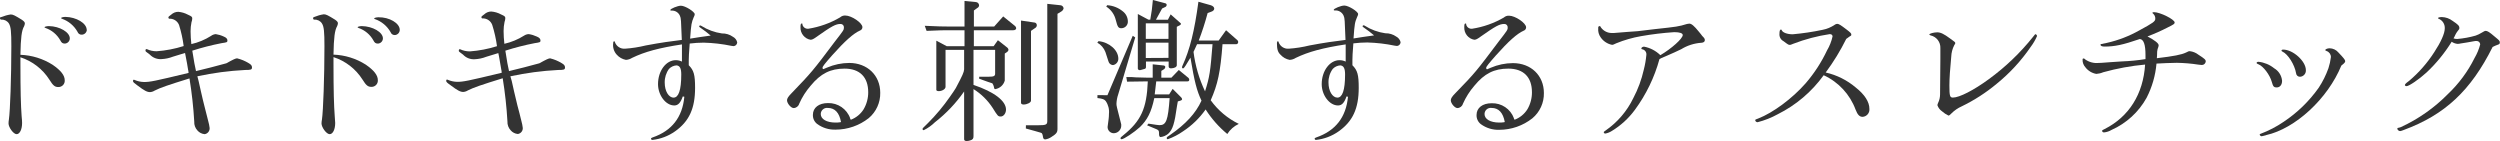
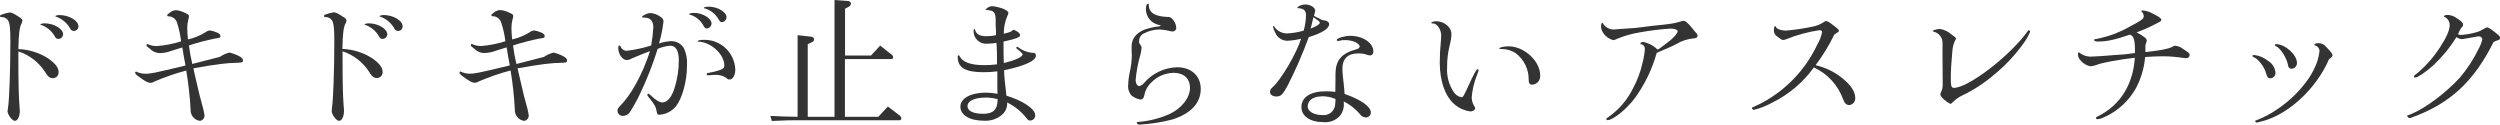
- <svg xmlns="http://www.w3.org/2000/svg" viewBox="0 0 586.23 33.04">
+ <svg xmlns="http://www.w3.org/2000/svg" viewBox="0 0 621.86 30.99">
  <defs>
    <style>.cls-1{isolation:isolate;}.cls-2{fill:#333;}</style>
  </defs>
  <g id="Layer_2" data-name="Layer 2">
    <g id="Layer_1-2" data-name="Layer 1">
      <g class="cls-1">
-         <path class="cls-2" d="M4.79,14.94c0,6.44.1,9.86.28,12.27.08.76.11,1.3.11,1.62,0,1.51-.54,2.63-1.29,2.63S2,29.84,2,28.94A5.54,5.54,0,0,1,2.09,28c.29-2,.57-10,.57-17.17,0-3.38-.11-4.57-.57-5.32a1.92,1.92,0,0,0-1.73-.9C.11,4.57,0,4.5,0,4.28S.11,4,.32,4a9.32,9.32,0,0,1,2.2-.61c.54,0,1,.25,2.63,1.26.46.32.68.57.68.83a1.86,1.86,0,0,1-.18.68c-.58,1-.79,2.66-.86,6.69a15.13,15.13,0,0,1,7.55,2.34c1.95,1.34,2.84,2.49,2.84,3.64a1.47,1.47,0,0,1-1.51,1.58c-.79,0-1.22-.32-2.08-1.72a12.7,12.7,0,0,0-6.8-5.26ZM16.37,9a1.23,1.23,0,0,1-1.15,1.22c-.54,0-.79-.18-1.08-.76a6.39,6.39,0,0,0-3.49-2.91c-.14-.07-.22-.11-.22-.18s.44-.25,1.05-.25C14,6.16,16.37,7.56,16.37,9Zm4-2.09a1.22,1.22,0,0,1-1.15,1.22,1,1,0,0,1-1.05-.68,6.71,6.71,0,0,0-3.67-3.06c-.1,0-.17-.11-.17-.18s.43-.25,1-.25C17.88,4,20.33,5.44,20.33,7Z" />
-         <path class="cls-2" d="M46.57,19c.18.79.36,1.59.54,2.41.32,1.37.57,2.52.79,3.32.32,1.22.64,2.44.93,3.67a10.27,10.27,0,0,1,.33,1.62A1.38,1.38,0,0,1,48,31.46a2.52,2.52,0,0,1-1.7-.86,2.82,2.82,0,0,1-.75-2.09,98.38,98.38,0,0,0-1.12-10.12c-5,1.55-6.8,2.16-8.16,2.85a2.29,2.29,0,0,1-1.08.36c-.69,0-1.33-.33-3-1.59-.75-.54-1-.75-1-1s.11-.32.22-.32a.46.46,0,0,1,.18.07,5.94,5.94,0,0,0,2.16.47c1.44,0,2.37-.18,10.47-2.13,0-.39-.11-.64-.11-.72l-.25-1.51-.33-1.73c0-.1-.07-.36-.14-.72l-2.84.87a8.37,8.37,0,0,1-2.7.57,3.44,3.44,0,0,1-2.74-1.08c-.93-.68-1-.72-1-.93s.08-.33.18-.33a.26.26,0,0,1,.15,0,5.29,5.29,0,0,0,2.3.5,27.84,27.84,0,0,0,6.33-1.22A28.54,28.54,0,0,0,42,5.9a2.34,2.34,0,0,0-2-1.51H39.8a.25.25,0,0,1-.11,0c-.1,0-.21-.15-.21-.29s.11-.29.68-.68a2.42,2.42,0,0,1,1.62-.65,5.75,5.75,0,0,1,2.3.68c.9.4,1,.51,1,.9a2.89,2.89,0,0,1-.18.87,10.55,10.55,0,0,0-.21,2.12,27.41,27.41,0,0,0,.18,3,14.68,14.68,0,0,0,4.6-1.91A2.11,2.11,0,0,1,50.6,8a6.92,6.92,0,0,1,1.87.57c.61.25.86.54.86.94s-.14.43-1.37.61a61,61,0,0,0-6.87,1.76c.33,2.2.69,4.07.87,4.79,2.41-.57,4.64-1.15,7.12-1.83,1.69-.94,2.19-1.16,2.52-1.16a9.51,9.51,0,0,1,2.7,1.12c.57.32.79.61.79,1,0,.54-.25.61-1.62.61a70.37,70.37,0,0,0-11.19,1.48Z" />
-         <path class="cls-2" d="M78.2,14.94c0,6.44.11,9.86.29,12.27.07.76.11,1.3.11,1.62,0,1.51-.54,2.63-1.3,2.63s-1.91-1.62-1.91-2.52A5.54,5.54,0,0,1,75.5,28c.29-2,.58-10,.58-17.17,0-3.38-.11-4.57-.58-5.32a1.92,1.92,0,0,0-1.73-.9c-.25,0-.35-.11-.35-.33s.1-.25.32-.32a9.16,9.16,0,0,1,2.19-.61c.54,0,1,.25,2.63,1.26.47.32.68.57.68.83a1.86,1.86,0,0,1-.18.68c-.57,1-.79,2.66-.86,6.69a15.14,15.14,0,0,1,7.56,2.34c1.94,1.34,2.84,2.49,2.84,3.64a1.47,1.47,0,0,1-1.51,1.58c-.79,0-1.23-.32-2.09-1.72a12.66,12.66,0,0,0-6.8-5.26ZM89.79,9a1.23,1.23,0,0,1-1.16,1.22c-.54,0-.79-.18-1.08-.76a6.36,6.36,0,0,0-3.49-2.91c-.14-.07-.21-.11-.21-.18s.43-.25,1-.25C87.41,6.16,89.79,7.56,89.79,9ZM93.74,7a1.22,1.22,0,0,1-1.15,1.22,1,1,0,0,1-1-.68,6.74,6.74,0,0,0-3.67-3.06c-.11,0-.18-.11-.18-.18s.43-.25,1-.25C91.3,4,93.74,5.44,93.74,7Z" />
-         <path class="cls-2" d="M120,19c.18.79.36,1.59.54,2.41.32,1.37.58,2.52.79,3.32.33,1.22.65,2.44.94,3.67a9.91,9.91,0,0,1,.32,1.62,1.37,1.37,0,0,1-1.15,1.4,2.48,2.48,0,0,1-1.69-.86,2.86,2.86,0,0,1-.76-2.09,98.51,98.51,0,0,0-1.11-10.12c-5,1.55-6.8,2.16-8.17,2.85a2.23,2.23,0,0,1-1.08.36c-.68,0-1.33-.33-3-1.59-.76-.54-1-.75-1-1s.11-.32.21-.32a.46.46,0,0,1,.18.07,6,6,0,0,0,2.16.47c1.44,0,2.38-.18,10.47-2.13,0-.39-.1-.64-.1-.72l-.26-1.51L117,13.17a6.59,6.59,0,0,0-.15-.72l-2.84.87a8.37,8.37,0,0,1-2.7.57,3.42,3.42,0,0,1-2.73-1.08c-.94-.68-1-.72-1-.93s.07-.33.18-.33a.25.25,0,0,1,.14,0,5.29,5.29,0,0,0,2.3.5,27.89,27.89,0,0,0,6.34-1.22,29.22,29.22,0,0,0-1.12-5,2.33,2.33,0,0,0-2-1.51h-.21a.3.3,0,0,1-.11,0c-.11,0-.22-.15-.22-.29s.11-.29.69-.68a2.38,2.38,0,0,1,1.62-.65,5.75,5.75,0,0,1,2.3.68c.9.4,1,.51,1,.9a2.89,2.89,0,0,1-.18.87,10.45,10.45,0,0,0-.22,2.12,27.41,27.41,0,0,0,.18,3,14.75,14.75,0,0,0,4.61-1.91A2.09,2.09,0,0,1,124,8a6.82,6.82,0,0,1,1.87.57c.61.25.87.54.87.94s-.15.43-1.37.61a60.47,60.47,0,0,0-6.87,1.76c.32,2.2.68,4.07.86,4.79,2.41-.57,4.64-1.15,7.12-1.83,1.69-.94,2.2-1.16,2.52-1.16a9.51,9.51,0,0,1,2.7,1.12c.58.32.79.61.79,1,0,.54-.25.61-1.62.61a70.5,70.5,0,0,0-11.19,1.48Z" />
-         <path class="cls-2" d="M160.11,22.61c-.54,1.54-1.12,2.12-2,2.12-2,0-3.81-2.41-3.81-5,0-3.1,1.87-5.62,4.17-5.62a3.31,3.31,0,0,1,1.44.33c0-1,0-1.55,0-2.2,0-.82,0-1,0-1.83-5.36.82-8.71,1.72-11.69,3.16a3,3,0,0,1-1.44.47,3.82,3.82,0,0,1-2.16-1.22,3.31,3.31,0,0,1-.83-2.7c0-.29.07-.43.22-.43s.14,0,.18.18a2.31,2.31,0,0,0,2.37,1.55,28.47,28.47,0,0,0,4.86-.76c3.6-.68,6-1,8.46-1.3-.18-4.71-.18-5.07-.44-5.65a2,2,0,0,0-2-1.22c-.14,0-.25,0-.25-.15,0-.28,1.69-1,2.48-1,1,0,3.24,1.41,3.24,2a1.46,1.46,0,0,1-.22.65c-.53,1.29-.61,1.54-.86,5.07,1.87-.32,2.3-.36,4.82-.72a25.54,25.54,0,0,0-2.3-1.76c-.32-.22-.4-.29-.4-.4a.24.24,0,0,1,.26-.21.48.48,0,0,1,.25.1,12.35,12.35,0,0,0,4.82,1.77,4.26,4.26,0,0,1,2.59.79,1.93,1.93,0,0,1,1,1.3.92.92,0,0,1-.83.89,4,4,0,0,1-.54-.07A36.53,36.53,0,0,0,165,10a27.29,27.29,0,0,0-3.27.21c-.18,2.38-.22,3.13-.22,3.89V15.3c1.19,1.19,1.48,2.23,1.48,5.29,0,4.86-1.4,7.88-4.71,10.22a11.31,11.31,0,0,1-5.29,2,.3.3,0,0,1-.33-.29c0-.14.08-.18.36-.29,4.5-1.55,7-4.71,7.45-9.54Zm-3.24-6.45a5.26,5.26,0,0,0-1,3.21c0,2,.93,3.52,2.08,3.52s1.8-1.69,1.8-5.43c0-1.41-.32-2.05-1.11-2.13A2.7,2.7,0,0,0,156.87,16.16Z" />
-         <path class="cls-2" d="M199.51,28.08a6.06,6.06,0,0,0,3-2.45,7.8,7.8,0,0,0,1.08-4c0-3.56-2-5.54-5.54-5.54-3.31,0-5.61,1.15-7.95,4a16.69,16.69,0,0,0-2.7,4.25,1.39,1.39,0,0,1-1.3,1c-.61,0-1.55-1.08-1.55-1.83,0-.4.29-.87,1-1.59,4.75-4.93,5.08-5.33,10.22-12.17,2.09-2.69,2.12-2.73,2.12-3.31a.76.76,0,0,0-.79-.82c-1.11,0-2,.46-5.68,3.06-.69.5-1,.64-1.37.64a2.76,2.76,0,0,1-1.69-1,2.82,2.82,0,0,1-.65-1.94c0-.65.07-.87.29-.87s.11,0,.18.33a1.29,1.29,0,0,0,1.37.9A21.29,21.29,0,0,0,197,4.07a1.67,1.67,0,0,1,1.23-.43c1.44,0,4,1.72,4,2.73a.83.83,0,0,1-.57.79c-1.55.69-3.57,2.49-6.52,5.8-1.76,2-2.26,2.63-2.26,2.91s.1.33.21.33a.71.71,0,0,0,.18-.07.52.52,0,0,0,.18-.08l.51-.21a13.33,13.33,0,0,1,5.18-1.08c4.24,0,7.27,2.91,7.27,7a7.57,7.57,0,0,1-2.7,5.94,12.58,12.58,0,0,1-7.77,2.7,6.91,6.91,0,0,1-4.32-1.33,2.56,2.56,0,0,1-1-2.16c0-1.66,1.4-2.74,3.52-2.74a5.38,5.38,0,0,1,5.22,3.57l0,.1Zm-2.3.54c-.4-2.2-1.44-3.31-3.09-3.31a1.46,1.46,0,0,0-1.66,1.43c0,1.19,1.37,2,3.46,2a6.26,6.26,0,0,0,1.07-.07Z" />
-         <path class="cls-2" d="M221.72,11.7v8.67c0,.51-.79,1-1.58,1-.33,0-.58-.11-.58-.29V9.54L222,10.83h4.17V7.09h-3.06c-1.72,0-2.91,0-5.83.15l-.43-1.19c3.1.14,4.25.18,6.26.18h3.06v-6l2.63.25a.8.8,0,0,1,.79.79.75.75,0,0,1-.43.61l-.79.58V6.23h4.75l2.12-2.38L238,6.08a.75.75,0,0,1,.29.51c0,.29-.25.5-.69.5h-9.24v3.74H233L234,9.43l2.15,1.69a.8.8,0,0,1,.33.58.63.63,0,0,1-.25.43l-.62.43V18.9a2.79,2.79,0,0,1-2.23,2c-.18,0-.25-.1-.32-.54a2.29,2.29,0,0,0-.36-.82s-.4-.15-1-.33l-2.09-.75,0-.47h2.23c1.26,0,1.55-.15,1.51-.87V11.7h-5.07v8.21c4.82,1.62,7.62,3.74,7.62,5.79,0,.86-.57,1.62-1.22,1.62s-.72-.11-1.9-2a14.53,14.53,0,0,0-4.5-4.43V31.93c0,.57-.18.83-.79,1a2.48,2.48,0,0,1-.83.14c-.36,0-.58-.14-.58-.43V21.45a33.06,33.06,0,0,1-6.83,7.2,10.09,10.09,0,0,1-2.63,1.87.26.26,0,0,1-.29-.28c0-.15,0-.15,1.3-1.41a44.77,44.77,0,0,0,5.11-6.12c.72-1,1.18-1.72,1.4-2.08,1.62-3.06,1.87-3.64,1.94-4.36V11.7Zm20.69-6.44c.47,0,.72.28.72.68a.79.79,0,0,1-.43.65l-.94.65V23.61c0,.44-.93.9-1.72.9-.37,0-.62-.14-.62-.39V4.82Zm-1.84,24.11,2.74,0,.14,0c1.84,0,2.13-.14,2.13-1V.9l3,.32a.83.83,0,0,1,.83.72,1.14,1.14,0,0,1-.62.8l-.82.5v27c0,.79-.26,1.15-1.41,1.87a3.42,3.42,0,0,1-1.44.58c-.36,0-.5-.18-.57-.69a1.61,1.61,0,0,0-.22-.72c-.07-.1-.25-.18-1.58-.54l-2.2-.61Z" />
-         <path class="cls-2" d="M257.6,9.65c2.52.25,4.64,2.12,4.64,4.1A1.49,1.49,0,0,1,261,15.26a1.14,1.14,0,0,1-.79-.36c-.21-.21-.21-.21-1-2.7A4.27,4.27,0,0,0,257.31,10Zm2.09,12.67,5.93-13.93.58.39-4,13.39a7.51,7.51,0,0,0-.4,2.13c0,.5,0,.5,1.12,4.86a1.72,1.72,0,0,1,0,.43,1.78,1.78,0,0,1-1.83,1.65,1.46,1.46,0,0,1-1.37-1.47c0-.11.11-.83.25-1.91a9.46,9.46,0,0,0,.07-1.15,4.46,4.46,0,0,0-.75-3c-.33-.43-.72-.57-1.95-.72v-.68Zm-.07-21.1a6.4,6.4,0,0,1,3.67,1.44,3,3,0,0,1,1.18,2.27A1.54,1.54,0,0,1,263,6.62c-.75,0-.93-.25-1.36-1.94a5.12,5.12,0,0,0-2.23-3.13Zm4.67,17.93-.18-1.08c1,0,1.87,0,2.23.07l2.6.07h1.36V15.08l2.34.25c.4,0,.61.15.61.36a.72.72,0,0,1-.36.58l-.57.36v1.58h2.37l1.73-1.8,2.16,1.77a.67.67,0,0,1,.29.54.36.36,0,0,1-.4.36h-7.34l-.36,3.06h3.38l.83-1.3,2,2a.64.64,0,0,1,.21.43c0,.11-.14.26-.39.33l-.61.18L276,24.84c-.58,4.17-1,5.54-2.09,6.55a3.47,3.47,0,0,1-1.76.75c-.22,0-.33-.21-.36-.57,0-.79-.07-.9-.18-1a1.11,1.11,0,0,0-.47-.29l-2.16-.9.32-.39,1.84.28a6,6,0,0,0,.75.08c1.59,0,2-1.12,2.38-6.34h-3.6c-.68,3.24-1.62,5.11-3.38,6.8C266,31,263.54,32.65,263,32.65a.24.24,0,0,1-.25-.22c0-.18.14-.32.61-.68,4.21-3.39,5.54-6.3,5.79-12.67Zm5-14.54h.44A44.38,44.38,0,0,0,270.34,0l2.88.76a.41.41,0,0,1,.36.39.6.6,0,0,1-.44.54L272.5,2l-1.44,2.63h2.8l.65-1.26,2.16,1.91c.22.18.25.21.25.32s-.07.22-.25.32l-.72.36v9c0,.43-.54.72-1.37.75-.32,0-.54-.18-.54-.43V14.43h-5.32v1.23c0,.36-.07.47-.58.57-.75.22-.75.22-.9.22s-.43-.14-.43-.36V3.28ZM274,9.11V5.47h-5.32V9.11Zm0,4.46V10h-5.32v3.6Zm9.9-12.35c.5.15.83.47.83.8s-.29.61-.76.75l-.79.29A64.23,64.23,0,0,1,281.1,9.5h4.67l1.73-2.41,2.59,2.27a.56.56,0,0,1,.25.47.48.48,0,0,1-.46.54h-3.21c-.5,6.55-1.11,9.39-2.77,13.14a17.56,17.56,0,0,0,6.59,5.54,6.34,6.34,0,0,0-2.7,2.37,24.7,24.7,0,0,1-5.08-5.75,19.64,19.64,0,0,1-5.32,5.14,15,15,0,0,1-3.56,1.84.28.28,0,0,1-.25-.29c0-.18.21-.36.86-.76,3.56-2.48,5.94-5,7.3-8-1.11-2.34-1.65-4.46-2.59-10.08L278,15.41c-.21.36-.47.64-.61.64a.27.27,0,0,1-.22-.25.93.93,0,0,1,.11-.39c1.73-3.78,2.81-8.1,3.74-15Zm-3.2,9.15-.83,1.8a30.54,30.54,0,0,0,2.7,9.25c1.08-3.39,1.26-4.68,1.76-11.05Z" />
-         <path class="cls-2" d="M315.75,22.61c-.54,1.54-1.11,2.12-2,2.12-2,0-3.82-2.41-3.82-5,0-3.1,1.88-5.62,4.18-5.62a3.34,3.34,0,0,1,1.44.33c0-1,0-1.55,0-2.2,0-.82,0-1,0-1.83-5.36.82-8.71,1.72-11.7,3.16a2.91,2.91,0,0,1-1.44.47,3.83,3.83,0,0,1-2.15-1.22c-.62-.58-.83-1.3-.83-2.7,0-.29.07-.43.21-.43s.15,0,.18.18a2.32,2.32,0,0,0,2.38,1.55,28.47,28.47,0,0,0,4.86-.76c3.59-.68,6-1,8.45-1.3-.18-4.71-.18-5.07-.43-5.65A2.06,2.06,0,0,0,313,2.45c-.14,0-.25,0-.25-.15,0-.28,1.69-1,2.48-1,1,0,3.24,1.41,3.24,2a1.62,1.62,0,0,1-.22.65c-.54,1.29-.61,1.54-.86,5.07,1.87-.32,2.3-.36,4.82-.72a25.54,25.54,0,0,0-2.3-1.76c-.33-.22-.4-.29-.4-.4a.24.24,0,0,1,.25-.21.48.48,0,0,1,.26.1,12.3,12.3,0,0,0,4.82,1.77,4.29,4.29,0,0,1,2.59.79,2,2,0,0,1,1,1.3.93.93,0,0,1-.83.89,3.78,3.78,0,0,1-.54-.07,36.75,36.75,0,0,0-6.44-.75,27.29,27.29,0,0,0-3.27.21c-.18,2.38-.22,3.13-.22,3.89V15.3c1.19,1.19,1.48,2.23,1.48,5.29,0,4.86-1.41,7.88-4.72,10.22a11.27,11.27,0,0,1-5.29,2,.29.29,0,0,1-.32-.29c0-.14.07-.18.36-.29,4.5-1.55,7-4.71,7.45-9.54Zm-3.23-6.45a5.2,5.2,0,0,0-1,3.21c0,2,.94,3.52,2.09,3.52s1.8-1.69,1.8-5.43c0-1.41-.33-2.05-1.12-2.13A2.67,2.67,0,0,0,312.52,16.16Z" />
-         <path class="cls-2" d="M355.16,28.08a6.1,6.1,0,0,0,3-2.45,7.8,7.8,0,0,0,1.07-4c0-3.56-2-5.54-5.54-5.54-3.31,0-5.61,1.15-7.95,4a17,17,0,0,0-2.7,4.25,1.38,1.38,0,0,1-1.29,1c-.61,0-1.55-1.08-1.55-1.83,0-.4.29-.87,1-1.59C346,17,346.27,16.59,351.42,9.75c2.08-2.69,2.12-2.73,2.12-3.31a.76.76,0,0,0-.79-.82c-1.12,0-2,.46-5.69,3.06-.68.5-1,.64-1.36.64a2.78,2.78,0,0,1-1.7-1,2.86,2.86,0,0,1-.64-1.94c0-.65.07-.87.29-.87s.1,0,.18.33a1.28,1.28,0,0,0,1.36.9,21.27,21.27,0,0,0,7.45-2.63,1.66,1.66,0,0,1,1.22-.43c1.44,0,4,1.72,4,2.73a.82.82,0,0,1-.58.79c-1.55.69-3.56,2.49-6.51,5.8-1.76,2-2.27,2.63-2.27,2.91s.11.33.22.33a.89.89,0,0,0,.18-.07.62.62,0,0,0,.18-.08l.5-.21a13.37,13.37,0,0,1,5.18-1.08c4.25,0,7.27,2.91,7.27,7a7.53,7.53,0,0,1-2.7,5.94,12.56,12.56,0,0,1-7.77,2.7,6.93,6.93,0,0,1-4.32-1.33,2.59,2.59,0,0,1-1-2.16c0-1.66,1.4-2.74,3.53-2.74A5.37,5.37,0,0,1,355,27.72l0,.1Zm-2.3.54c-.4-2.2-1.44-3.31-3.1-3.31a1.45,1.45,0,0,0-1.65,1.43c0,1.19,1.36,2,3.45,2a6.37,6.37,0,0,0,1.08-.07Z" />
-         <path class="cls-2" d="M389.6,13.61a3,3,0,0,1-.47.25,36.2,36.2,0,0,1-5.75,11.88,18.85,18.85,0,0,1-5.47,5,4.24,4.24,0,0,1-1.48.58.35.35,0,0,1-.36-.29c0-.11,0-.14.43-.43A19.52,19.52,0,0,0,383,23a26.92,26.92,0,0,0,2.45-6.63,21.59,21.59,0,0,0,.61-3.49,1.19,1.19,0,0,0-1-1.33c-.11,0-.18-.11-.18-.18,0-.22.32-.43.64-.43a7.44,7.44,0,0,1,3.82,2c2.62-1.55,5.25-3.89,5.25-4.72,0-.43-.68-.68-2-.68a72.6,72.6,0,0,0-7.78.94A28.27,28.27,0,0,0,379,10.15c-.65.33-.8.36-1,.36a4.2,4.2,0,0,1-2.66-1.76,3.09,3.09,0,0,1-.57-2.09V6.44a.32.32,0,0,1,.32-.32c.14,0,.18,0,.32.32A3.12,3.12,0,0,0,378,7.74c.29,0,.72,0,1.29-.07.33,0,1.08-.11,2.23-.18s2.16-.15,2.52-.18c1.3-.15,2.59-.33,3.92-.47,5.37-.58,5.62-.61,7.63-1.22a2.94,2.94,0,0,1,.54-.08c.51,0,1.15.54,2.23,1.88.4.5.69.82.79,1,.51.5.62.68.62,1s-.26.58-.8.61a10.32,10.32,0,0,0-4.74,1.51c-1.34.65-1.7.8-3.57,1.62Z" />
-         <path class="cls-2" d="M435.16,20.52c2.09,1.65,3.2,3.38,3.2,5a1.72,1.72,0,0,1-1.58,1.88c-.72,0-1.19-.47-1.66-1.69a14.35,14.35,0,0,0-7.48-8.07,29.46,29.46,0,0,1-10.76,9.14,20.07,20.07,0,0,1-4.75,1.88c-.25,0-.54-.22-.54-.44s.11-.21.69-.43c3.45-1.33,8-4.68,11.15-8.28a34.08,34.08,0,0,0,5-7.7,11.15,11.15,0,0,0,1.29-3.27c0-.33-.25-.54-.65-.54a40.54,40.54,0,0,0-8.56,2.26c-.61.26-.65.26-.79.26-.32,0-.36,0-1.51-.87a1.75,1.75,0,0,1-.94-1.73c0-.68.11-1,.36-1a.22.22,0,0,1,.18.18c.22.54,1.3.94,2.56.94A58.82,58.82,0,0,0,427.35,7a7.64,7.64,0,0,0,2.88-1.19,1,1,0,0,1,.58-.22c.36,0,.79.26,2.15,1.3,1,.76,1.16.94,1.16,1.22s-.11.25-.44.47l-.75.54A51.9,51.9,0,0,1,428.11,17,16.59,16.59,0,0,1,435.16,20.52Z" />
-         <path class="cls-2" d="M455,13.79V12.63c0-.68,0-1.15,0-1.33a2.92,2.92,0,0,0-2.3-3c-.18-.07-.29-.14-.29-.21,0-.22,1.08-.51,1.87-.51s1.58.4,2.95,1.41c.36.28.61.46.68.5.44.29.58.43.58.61s0,.11-.22.47a6.45,6.45,0,0,0-.72,2.73c-.28,2.88-.43,5.12-.43,6.74,0,2.48.11,2.84.83,2.84,1.51,0,4.89-1.73,8.42-4.32a53.88,53.88,0,0,0,10.43-10c.33-.47.44-.54.54-.54s.33.25.33.43A12.29,12.29,0,0,1,476.18,11a41,41,0,0,1-8,8.67A40.23,40.23,0,0,1,460,24.94a8,8,0,0,0-2.41,1.66c-.33.36-.54.5-.69.5a6.36,6.36,0,0,1-1.51-1,2.85,2.85,0,0,1-1.08-1.41,1.23,1.23,0,0,1,.15-.54,4.65,4.65,0,0,0,.47-2Z" />
-         <path class="cls-2" d="M497.56,14.4a45.65,45.65,0,0,0,5.54-.54c0-.43,0-.76,0-1,0-2.41-.43-3.64-1.33-3.71-4,1.37-5.9,1.77-8.28,1.77-.57,0-.93-.15-.93-.4s.11-.18.39-.22l.4-.1c.22,0,.47-.11.72-.15a27.92,27.92,0,0,0,7.56-2.91c3.27-1.77,3.77-2.13,3.77-2.74a1.5,1.5,0,0,0-.5-1.19c-.11-.07-.18-.14-.18-.21s.18-.15.36-.15c1.44,0,4.86,1.7,4.86,2.42,0,.32-.15.43-1.66,1.18a44,44,0,0,1-4.71,2.09c1.76.94,2.62,1.62,2.62,2.09a2.32,2.32,0,0,1-.07.36,3.45,3.45,0,0,0-.28,1.08c0,.83-.08,1.58-.08,1.58,4-.47,5.8-.83,6.84-1.33.61-.32.65-.32.9-.32a4,4,0,0,1,2,.82c1.47.94,1.73,1.19,1.73,1.59a.91.91,0,0,1-.9.83,6.54,6.54,0,0,1-.8-.08,36.91,36.91,0,0,0-5.07-.43c-1.11,0-3.63.11-4.78.18a21.6,21.6,0,0,1-2.31,8,17.54,17.54,0,0,1-8.24,7.56,4.14,4.14,0,0,1-1.76.58c-.25,0-.43-.15-.43-.33s0-.21.57-.46c5.72-2.88,9.07-8.21,9.5-15.12a55.73,55.73,0,0,0-9.82,1.8,5,5,0,0,1-1.62.39A4.1,4.1,0,0,1,489,15.77a2.49,2.49,0,0,1-.65-1.84c0-.14.07-.22.18-.22s.25,0,.43.22a4.64,4.64,0,0,0,3.13.83c.4,0,.4,0,2.78-.18Z" />
-         <path class="cls-2" d="M533.26,16a3.8,3.8,0,0,1,1.87,2.95c0,.94-.5,1.55-1.25,1.55s-.87-.29-1.16-1.29c-.46-1.66-2-3.68-3.09-4.11-.4-.18-.47-.21-.47-.36s.18-.25.47-.25A7,7,0,0,1,533.26,16Zm-1.87,15.7a5.46,5.46,0,0,0-.72.18,1.88,1.88,0,0,1-.36.07.5.5,0,0,1-.43-.4c0-.11.07-.14.22-.18a25.66,25.66,0,0,0,5.4-2.81,31.34,31.34,0,0,0,8.23-8A21.55,21.55,0,0,0,546,16a13.49,13.49,0,0,0,.58-2.63,1.49,1.49,0,0,0-1-1.4c-.25-.08-.32-.15-.32-.26s.43-.39,1-.39a2.76,2.76,0,0,1,2.09,1c1.18,1.23,1.58,1.73,1.58,2s-.14.47-.9,1.05C545.82,23.18,538.23,30.16,531.39,31.68Zm9.32-15.23A1.45,1.45,0,0,1,539.34,18a.9.9,0,0,1-.93-.83c-.33-2-1.91-4.5-3.2-5.07-.15-.07-.22-.15-.22-.25s.14-.22.36-.22C537.65,11.59,540.71,14.33,540.71,16.45Z" />
-         <path class="cls-2" d="M563,29.8a37.58,37.58,0,0,0,11-7.73,30,30,0,0,0,6.26-8.46,12.58,12.58,0,0,0,1.33-3.21.83.83,0,0,0-.86-.79c-.14,0-.4,0-.68.07-.11,0-.87.18-1.62.29s-1.12.18-1.41.22a3.14,3.14,0,0,1-.72.1,2.81,2.81,0,0,1-1.4-.5A35.55,35.55,0,0,1,569,17c-1.72,1.58-4.1,3.2-4.67,3.2-.22,0-.4-.11-.4-.25s.07-.33,1-1a30,30,0,0,0,5.9-6.74c1.51-2.3,2.45-4.35,2.45-5.54a2.31,2.31,0,0,0-1.33-2.23c-.15,0-.25-.14-.25-.22S572,4,572.6,4a4.33,4.33,0,0,1,2.52.9c1.29.86,1.58,1.15,1.58,1.66,0,.21,0,.28-.25.54a5.5,5.5,0,0,0-.61.9c-.26.57-.36.75-.51,1a2.4,2.4,0,0,0,.87.14,22.31,22.31,0,0,0,4.31-.79,6.75,6.75,0,0,0,1.37-.65c.61-.39.83-.46,1-.46.4,0,.87.28,2.09,1.33,1.08.9,1.22,1,1.22,1.37s-.14.43-.54.57-.57.22-1.15.5c-5.11,10.23-11.19,15.91-20.87,19.48a2.75,2.75,0,0,0-.5.18,2.42,2.42,0,0,1-.32.07c-.29,0-.65-.29-.65-.54s.07-.18.5-.29Z" />
+         <g class="cls-1">
+           <path class="cls-2" d="M4.57,13.17l0,1.05c0,6.08.07,9.25.25,11.77.07.72.11,1.22.11,1.51,0,1.48-.54,2.56-1.23,2.56s-1.83-1.59-1.83-2.42A8.24,8.24,0,0,1,2,26.75c.32-1.91.58-9.69.58-16.49,0-3.2-.15-4.46-.54-5.11a1.78,1.78,0,0,0-1.7-.9C.11,4.25,0,4.14,0,4s.11-.25.29-.32a9.53,9.53,0,0,1,2.12-.58c.51,0,1,.25,2.49,1.22.5.33.68.54.68.8a1.69,1.69,0,0,1-.18.64c-.54.94-.76,2.56-.83,6.45a14.75,14.75,0,0,1,7.27,2.23c1.87,1.26,2.74,2.37,2.74,3.49a1.42,1.42,0,0,1-1.44,1.51c-.76,0-1.19-.32-2-1.65a12.54,12.54,0,0,0-6.55-5ZM15.69,8.53a1.18,1.18,0,0,1-1.11,1.15c-.51,0-.72-.18-1-.72a6.26,6.26,0,0,0-3.38-2.77c-.11,0-.18-.11-.18-.14s.43-.25,1-.25C13.39,5.8,15.69,7.13,15.69,8.53Zm3.82-2A1.14,1.14,0,0,1,18.43,7.7a1,1,0,0,1-1-.64,6.43,6.43,0,0,0-3.5-2.92c-.1,0-.18-.11-.18-.14s.36-.26,1-.26C17.17,3.74,19.51,5.11,19.51,6.55Z" />
+           <path class="cls-2" d="M48.35,18.14c.18.79.36,1.55.54,2.31.32,1.44.64,2.77.75,3.2.33,1.15.61,2.34.94,3.53a12.37,12.37,0,0,1,.29,1.54,1.31,1.31,0,0,1-1.12,1.34,2.54,2.54,0,0,1-1.62-.83,2.69,2.69,0,0,1-.72-2,87.54,87.54,0,0,0-1.08-9.68,56,56,0,0,0-7.85,2.7,2,2,0,0,1-1,.36c-.69,0-1.34-.36-2.92-1.51-.72-.54-.94-.76-.94-1s.11-.29.22-.29.07,0,.18.07a5.39,5.39,0,0,0,2,.47c1.44,0,2.05-.11,10.11-2.05a6.23,6.23,0,0,1-.11-.69l-.28-1.44-.26-1.65c0-.11-.07-.36-.14-.72-1,.32-1.22.36-2.74.86a8.41,8.41,0,0,1-2.59.54,3.42,3.42,0,0,1-2.63-1c-.9-.69-.93-.72-.93-.94s.07-.29.18-.29a.14.14,0,0,1,.11,0,5.17,5.17,0,0,0,2.23.5,26.83,26.83,0,0,0,6.08-1.19A25,25,0,0,0,44,5.54a2.23,2.23,0,0,0-1.91-1.47h-.21a.13.13,0,0,1-.07,0,.27.27,0,0,1-.22-.25c0-.18.11-.29.65-.68a2.5,2.5,0,0,1,1.55-.61A6.11,6.11,0,0,1,46,3.2c.86.4,1,.47,1,.87a2.81,2.81,0,0,1-.18.86A8.07,8.07,0,0,0,46.58,7a24.23,24.23,0,0,0,.18,2.81A14.25,14.25,0,0,0,51.15,8a2.07,2.07,0,0,1,1.08-.43A7.37,7.37,0,0,1,54,8.1c.58.25.83.54.83.9s-.14.43-1.29.58A54.76,54.76,0,0,0,47,11.3a40.1,40.1,0,0,0,.83,4.61c2.16-.54,4.42-1.12,6.84-1.76a7.43,7.43,0,0,1,2.41-1.08,10.22,10.22,0,0,1,2.59,1c.54.32.76.61.76.94,0,.5-.22.57-1.55.61-2.09,0-5.22.36-10.76,1.37Z" />
+           <path class="cls-2" d="M85.21,13.17l0,1.05c0,6.08.07,9.25.25,11.77.07.72.11,1.22.11,1.51,0,1.48-.54,2.56-1.23,2.56s-1.83-1.59-1.83-2.42a8.24,8.24,0,0,1,.07-.89c.32-1.91.58-9.69.58-16.49,0-3.2-.15-4.46-.54-5.11a1.78,1.78,0,0,0-1.7-.9c-.21,0-.32-.11-.32-.29s.11-.25.29-.32a9.53,9.53,0,0,1,2.12-.58c.51,0,1,.25,2.49,1.22.5.33.68.54.68.8a1.69,1.69,0,0,1-.18.64c-.54.94-.76,2.56-.83,6.45a14.75,14.75,0,0,1,7.27,2.23c1.87,1.26,2.74,2.37,2.74,3.49a1.42,1.42,0,0,1-1.44,1.51c-.76,0-1.19-.32-2-1.65a12.54,12.54,0,0,0-6.55-5ZM96.33,8.53a1.18,1.18,0,0,1-1.11,1.15c-.51,0-.72-.18-1-.72a6.26,6.26,0,0,0-3.38-2.77c-.11,0-.18-.11-.18-.14s.43-.25,1-.25C94,5.8,96.33,7.13,96.33,8.53Zm3.82-2A1.14,1.14,0,0,1,99.07,7.7a1,1,0,0,1-1-.64,6.43,6.43,0,0,0-3.5-2.92c-.1,0-.18-.11-.18-.14s.36-.26,1.05-.26C97.81,3.74,100.15,5.11,100.15,6.55Z" />
+           <path class="cls-2" d="M129,18.14c.18.79.36,1.55.54,2.31.32,1.44.64,2.77.75,3.2.33,1.15.62,2.34.94,3.53a12.37,12.37,0,0,1,.29,1.54,1.31,1.31,0,0,1-1.12,1.34,2.54,2.54,0,0,1-1.62-.83,2.69,2.69,0,0,1-.72-2A85.2,85.2,0,0,0,127,17.53a56,56,0,0,0-7.85,2.7,2,2,0,0,1-1,.36c-.69,0-1.34-.36-2.92-1.51-.72-.54-.93-.76-.93-1s.1-.29.21-.29.07,0,.18.07a5.39,5.39,0,0,0,2,.47c1.44,0,2-.11,10.11-2.05a6.23,6.23,0,0,1-.11-.69l-.28-1.44-.26-1.65c0-.11-.07-.36-.14-.72-1,.32-1.22.36-2.74.86a8.41,8.41,0,0,1-2.59.54,3.42,3.42,0,0,1-2.63-1c-.9-.69-.93-.72-.93-.94s.07-.29.18-.29a.14.14,0,0,1,.11,0,5.17,5.17,0,0,0,2.23.5,26.83,26.83,0,0,0,6.08-1.19,25,25,0,0,0-1.08-4.75,2.23,2.23,0,0,0-1.91-1.47h-.21a.13.13,0,0,1-.07,0,.27.27,0,0,1-.22-.25c0-.18.11-.29.65-.68a2.5,2.5,0,0,1,1.55-.61,6.11,6.11,0,0,1,2.23.64c.86.4,1,.47,1,.87a2.81,2.81,0,0,1-.18.86A8.07,8.07,0,0,0,127.22,7a24.23,24.23,0,0,0,.18,2.81A14.25,14.25,0,0,0,131.79,8a2.07,2.07,0,0,1,1.08-.43,7.37,7.37,0,0,1,1.8.54c.58.25.83.54.83.9s-.14.43-1.29.58a54.76,54.76,0,0,0-6.59,1.72,40.1,40.1,0,0,0,.83,4.61c2.16-.54,4.42-1.12,6.84-1.76a7.43,7.43,0,0,1,2.41-1.08,10.22,10.22,0,0,1,2.59,1c.54.32.76.61.76.94,0,.5-.22.57-1.55.61-2.09,0-5.22.36-10.76,1.37Z" />
+           <path class="cls-2" d="M160.13,4.36a1.41,1.41,0,0,1-.29,0,.15.15,0,0,1-.14-.11c0-.36,1.33-1,2-1a4.47,4.47,0,0,1,2.34.76c.76.47,1,.79,1,1.33a31.21,31.21,0,0,1-1.12,5.47,11.14,11.14,0,0,1,3.1-.58A3.69,3.69,0,0,1,170.13,12a8.83,8.83,0,0,1,.76,4.25c0,4-1.19,8.28-2.84,10.29a5.76,5.76,0,0,1-4,2c-.51,0-.61-.15-.69-.76-.21-1.19-.54-1.8-1.83-3.38-.43-.51-.51-.61-.51-.79s.15-.33.22-.33.25.11.58.4c1.33,1.26,2.23,1.8,2.91,1.8,1.23,0,2.23-1.15,3-3.39a22.65,22.65,0,0,0,1.12-7.09c0-2.34-.72-3.63-2.09-3.63a9.64,9.64,0,0,0-3.17.79,83.22,83.22,0,0,1-4.39,11.19,42.86,42.86,0,0,1-2.49,4.5A2.09,2.09,0,0,1,155,28.83a1.3,1.3,0,0,1-1.4-1.33c0-.36.14-.61.57-1.08,2.85-2.81,5.62-7.92,7.53-13.71-1.12.39-3.1,1.22-4.54,1.83a2.94,2.94,0,0,1-1.26.4c-1.08,0-2.12-1.48-2.12-3,0-.4.1-.62.28-.62s.26.11.36.36a1.56,1.56,0,0,0,1.55.94,32.29,32.29,0,0,0,6-1.3,35.53,35.53,0,0,0,.54-4.5c0-1.62-.76-2.44-2.2-2.44ZM177,5.87a1.31,1.31,0,0,1-1.19,1.22c-.36,0-.54-.18-.83-.72a5.67,5.67,0,0,0-3.38-2.73c-.18,0-.22-.08-.22-.15s.54-.29,1.23-.29C174.78,3.2,177,4.57,177,5.87Zm-.58,12.85a1.93,1.93,0,0,1-.36,0,.27.27,0,0,1-.28-.25c0-.21.07-.29.54-.36a16.7,16.7,0,0,0,2.66-.65c.9-.32,1.19-.61,1.19-1.18,0-2.7-3.17-5.69-6.23-5.91-.36,0-.4,0-.4-.14s.47-.32,1.41-.32a7.66,7.66,0,0,1,7.95,7.41c0,1.44-.61,2.45-1.47,2.45-.33,0-.36,0-.94-.51a4.65,4.65,0,0,0-2.48-.64C177.73,18.65,176.51,18.68,176.43,18.72Zm4.29-14.44a1.23,1.23,0,0,1-1.19,1.23c-.29,0-.5-.22-.79-.72a5.75,5.75,0,0,0-3.42-2.7c-.18,0-.25-.11-.25-.18s.57-.25,1.22-.25C178.52,1.66,180.72,3,180.72,4.28Z" />
+           <path class="cls-2" d="M191.63,28.83c3.24.15,3.74.18,6.77.22V8.75l3.24.36c.54,0,.86.32.86.68s-.18.54-.72.79l-.86.4V29.05h6.66V0l3.09.22c.65,0,1,.28,1,.72a1,1,0,0,1-.57.75l-.9.47V13.82h6.44l2.3-2.48,2.78,2.19a1,1,0,0,1,.46.69c0,.32-.18.47-.57.47H210.17V29.05h8.31l2.38-2.56,2.91,2.23a1,1,0,0,1,.44.72.45.45,0,0,1-.51.47H198.4c-1.44,0-2.78,0-6.41.18Z" />
+           <path class="cls-2" d="M248.08,22V20.52c0-.65,0-1.19,0-1.59V17.75a25.5,25.5,0,0,1-3.46.21c-4.5,0-6.4-1.11-6.4-3.85,0-.25.07-.36.28-.36,0,0,.08,0,.18.22.8,1.51,2.74,2.23,6.16,2.23A23,23,0,0,0,248,16c0-1.91,0-3.82-.14-5.33a19.78,19.78,0,0,1-2.52.21,3.11,3.11,0,0,1-3.17-3.2c0-.25.11-.47.25-.47s0,0,.08.11c.32,1.19,1.18,1.69,2.88,1.69a11.32,11.32,0,0,0,2.37-.25l0-.79c0-.83-.08-1.37-.08-1.51V5.22c0-2.2-.39-2.63-2.37-2.74-.11,0-.18-.07-.18-.1a.1.1,0,0,1,.07,0s0-.07.07-.11a2.29,2.29,0,0,1,1.55-.75,11.56,11.56,0,0,1,2.88.72c.76.36,1.15.68,1.15,1a2,2,0,0,1-.25.69,10.86,10.86,0,0,0-.9,4.46c1.55-.36,2.05-.57,2.3-1,1,.25,1.77.9,1.77,1.37s-.94.9-4.14,1.58c0,2.52,0,3.17.07,5.33,2.84-.65,4.68-1.51,4.68-2.16,0-.18-.61-.79-1.41-1.37-.14-.11-.18-.14-.18-.25a.27.27,0,0,1,.22-.25c.07,0,.11,0,.47.25a6.45,6.45,0,0,0,3.67,1.26c.32,0,.54.29.54.68,0,1.3-2.77,2.56-7.92,3.64,0,1.11.29,4.07.58,6.33,4,1.19,7.16,3.28,7.16,4.83a1.28,1.28,0,0,1-1.3,1.36c-.28,0-.5-.14-.79-.5a13.72,13.72,0,0,0-4.89-4,3.65,3.65,0,0,1-1.12,2.92,6.27,6.27,0,0,1-4.57,1.62c-3.6,0-5.94-1.37-5.94-3.49s2.63-3.5,6.37-3.5a17.3,17.3,0,0,1,2.88.29Zm.07,2.67a11,11,0,0,0-2.92-.4c-2.81,0-4.57.83-4.57,2.12s1.55,1.91,3.92,1.91,3.5-.93,3.57-3.38Z" />
+           <path class="cls-2" d="M281.48,12.63c0-.61,0-1,0-1.11,0-1.87,1.15-3.35,3.27-4.18a17.66,17.66,0,0,1,3.6-.79c.22,0,.33-.07.33-.18s0-.07-.47-.18a4,4,0,0,1-3.17-4c0-.76.22-1.26.51-1.26s.18,0,.18.28c.1,2,1.51,2.85,4.6,3a1.52,1.52,0,0,1,1.26.47,3.63,3.63,0,0,1,1,2.16.92.92,0,0,1-.86,1,3.07,3.07,0,0,1-.54-.07,13.43,13.43,0,0,0-2.85-.43,8.13,8.13,0,0,0-3.7.93,2.09,2.09,0,0,0-1.3,1.91,1.23,1.23,0,0,0,.25.9,1.16,1.16,0,0,1,.36.83,9.2,9.2,0,0,1-.47,2.34,34.29,34.29,0,0,0-1,5.65c0,.86.4,1.51.9,1.51a2.07,2.07,0,0,0,1.12-.68,11.22,11.22,0,0,1,8.31-4c3.53,0,5.87,2.16,5.87,5.4,0,3.53-2.52,6.19-7.2,7.63A42.05,42.05,0,0,1,283.43,31c-.36,0-.65-.21-.65-.47s0-.14.5-.21a23.85,23.85,0,0,0,7.53-1.91C293.9,27,296,24.33,296,21.89s-1.58-3.78-4.14-3.78a7.94,7.94,0,0,0-5.51,2.44,5.72,5.72,0,0,0-1.72,3.21c-.15.65-.44,1-.87,1a4.7,4.7,0,0,1-2.3-1,3.39,3.39,0,0,1-.83-2.63,16.66,16.66,0,0,1,.43-3.35,20,20,0,0,0,.47-4Z" />
+           <path class="cls-2" d="M320.19,21.49C319,23.58,318.6,24,317.48,24c-.93,0-1.58-.47-1.58-1.15a1.54,1.54,0,0,1,.61-1.12c2-1.69,5.94-8.31,7.13-12.09a17.26,17.26,0,0,1-3.45.5,3.27,3.27,0,0,1-3-2.05,5,5,0,0,1-.54-1.44.17.17,0,0,1,.18-.18c.07,0,.07,0,.18.22a3.77,3.77,0,0,0,3.27,1.62,17.64,17.64,0,0,0,4-.69,15.15,15.15,0,0,0,.58-3.81c0-1.19-.58-1.73-1.95-1.77a.17.17,0,0,1-.18-.14c0-.33,1.16-.79,1.91-.79,1.33,0,2.52.75,2.52,1.62,0,.07-.11.46-.32,1.22,1.91,1,2,1.08,2.59,1.12s1.19.43,1.19.93c0,1.12-1.77,2.23-5.08,3.24A106.69,106.69,0,0,1,320.19,21.49Zm12-1.51c0-.69,0-1.19,0-1.44,0-3.53,1.43-5.26,5.25-6.3.54-.15.76-.36.76-.65,0-.83-1.73-1.62-3.6-1.62a5.09,5.09,0,0,0-1.66.22.45.45,0,0,1-.18,0,.27.27,0,0,1-.25-.28c0-.4,1.94-1,3.35-1,3.13,0,5.76,1.76,5.76,3.88,0,.62-.33,1-.87,1a2.12,2.12,0,0,1-.54-.11,6.41,6.41,0,0,0-2.3-.4c-2.67,0-4,1.3-4,3.89a29,29,0,0,0,.25,2.95c.22,1.91.22,2.13.29,3.24C338.54,24.77,341,26.53,341,28a1.26,1.26,0,0,1-1.3,1.22,1.86,1.86,0,0,1-1.44-.86,13,13,0,0,0-4-3.13v.32a4.46,4.46,0,0,1-1,3.31,4.92,4.92,0,0,1-4.06,1.52c-3.32,0-5.48-1.48-5.48-3.75,0-2.44,2.27-3.92,6.05-3.92a19.45,19.45,0,0,1,2.38.14Zm-3.49,4c-2.05,0-3.42,1-3.42,2.52,0,1.22,1.58,2.12,3.64,2.12a2.84,2.84,0,0,0,3.2-2.7,8.33,8.33,0,0,0,.07-1.3A8.61,8.61,0,0,0,328.68,23.94ZM326.27,6.12c0,.14-.15.5-.29,1,1.51-.58,2.3-1.08,2.3-1.44s-.36-.54-1.58-1.41l-.14.62Z" />
+           <path class="cls-2" d="M356.33,5.83a.31.31,0,0,1-.14,0,.15.15,0,0,1-.15-.15c0-.21.58-.39,1.23-.39,2,0,3.77,1.51,3.77,3.17a12.38,12.38,0,0,1-.43,2.8,21.29,21.29,0,0,0-.65,5.51,9.91,9.91,0,0,0,1.59,6.05,3,3,0,0,0,1.94,1.37c.43,0,.51-.15,1.59-2.45,1.51-3.35,2.19-4.54,2.44-4.54a.28.28,0,0,1,.26.29c0,.14,0,.14-.44,1.33a18.53,18.53,0,0,0-1.26,5.33,4.19,4.19,0,0,0,.62,2.23c.21.33.25.36.25.54,0,.43-.65.83-1.26.79a7.53,7.53,0,0,1-3.64-1.54c-2.48-1.95-3.92-5.87-3.92-10.62,0-1.59.11-3.71.29-5.47,0-.51.07-.94.07-1.26,0-1.52-1.05-3-2.09-3Zm17.06,6.37c-.32,0-.43,0-.43-.18s1-.5,2.3-.5c3.85,0,7.85,3.67,7.85,7.2a2.11,2.11,0,0,1-2,2.34c-.61,0-.86-.33-.86-1.19a8.16,8.16,0,0,0-3.2-6.62,6.08,6.08,0,0,0-3.53-1.05Z" />
+           <path class="cls-2" d="M412.85,12.81c-.11,0-.43.19-.76.36a34.81,34.81,0,0,1-5.54,11.38c-2.05,2.7-5.36,5.33-6.66,5.33a.36.36,0,0,1-.36-.29c0-.07.07-.15.43-.4A18.66,18.66,0,0,0,406.19,22a24.33,24.33,0,0,0,2.37-6.34,17.93,17.93,0,0,0,.58-3.38A1.13,1.13,0,0,0,408.2,11c-.14,0-.18-.07-.18-.18s.33-.4.65-.4a7.1,7.1,0,0,1,3.64,1.91c.43-.18.43-.18,3-2.16,1-.79,2-1.94,2-2.37s-.76-.69-1.91-.69a72.83,72.83,0,0,0-7.52.94,25.46,25.46,0,0,0-5.58,1.58c-.72.33-.8.36-.94.36a4.09,4.09,0,0,1-2.52-1.73,2.82,2.82,0,0,1-.57-2V6.08a.38.38,0,0,1,.28-.36c.15,0,.22.08.33.36a3.17,3.17,0,0,0,2.55,1.26,10.11,10.11,0,0,0,1.15-.1c.33,0,1.05-.08,2.13-.15s1.94-.11,2.45-.18c1.22-.14,2.48-.29,3.74-.47,5-.5,5.4-.57,7.34-1.15a1.9,1.9,0,0,1,.58-.11c.43,0,1.08.58,2.09,1.8.36.47.61.8.75.94.51.54.61.72.61,1s-.28.58-.79.61A10.13,10.13,0,0,0,417,10.94a24.08,24.08,0,0,1-2.38,1.12Z" />
+           <path class="cls-2" d="M458.39,19.55c2,1.62,3.09,3.27,3.09,4.78a1.65,1.65,0,0,1-1.51,1.8c-.72,0-1.15-.43-1.58-1.62a13.9,13.9,0,0,0-7.2-7.74,28,28,0,0,1-10.33,8.75,19.32,19.32,0,0,1-4.57,1.8.52.52,0,0,1-.51-.4c0-.17.07-.21.65-.43a31.5,31.5,0,0,0,10.73-7.95A31.72,31.72,0,0,0,452,11.16,10.36,10.36,0,0,0,453.24,8c0-.29-.25-.5-.61-.5a36.23,36.23,0,0,0-8.25,2.23,2.79,2.79,0,0,1-.79.22,1.56,1.56,0,0,1-.93-.44,5.65,5.65,0,0,0-.51-.39,1.68,1.68,0,0,1-.9-1.66c0-.65.11-.93.33-.93s.14.07.18.18c.21.5,1.26.9,2.48.9a53.4,53.4,0,0,0,6.7-1,7.34,7.34,0,0,0,2.77-1.15.81.81,0,0,1,.54-.22c.32,0,.82.29,2.05,1.26.93.72,1.11.9,1.11,1.16s-.1.25-.39.43-.36.25-.76.54a45.72,45.72,0,0,1-4.64,7.59A16.21,16.21,0,0,1,458.39,19.55Z" />
+           <path class="cls-2" d="M483.19,13.1V12c0-.69,0-1.16,0-1.3A2.85,2.85,0,0,0,481,7.88c-.18-.07-.29-.14-.29-.21s1.05-.47,1.8-.47a5.38,5.38,0,0,1,2.85,1.33A5,5,0,0,0,486,9c.4.28.54.43.54.57s0,.07-.21.47a7.15,7.15,0,0,0-.69,2.63c-.25,2.8-.39,4.89-.39,6.58,0,2.2.11,2.6.79,2.6,3.53,0,13.71-7.78,18.14-13.83.33-.46.36-.5.51-.5s.28.22.28.4a12.44,12.44,0,0,1-1.33,2.44,40.6,40.6,0,0,1-7.74,8.32,35.74,35.74,0,0,1-7.81,5.07,7.94,7.94,0,0,0-2.3,1.62c-.33.36-.51.47-.65.47a6.42,6.42,0,0,1-1.48-1c-.61-.54-1-1-1-1.33a1.14,1.14,0,0,1,.14-.54,4.08,4.08,0,0,0,.43-1.87Z" />
+           <path class="cls-2" d="M533.66,12.31a6.23,6.23,0,0,1,0,.65c3.78-.43,5.68-.79,6.58-1.26.58-.32.62-.32.87-.32a3.52,3.52,0,0,1,1.91.79c1.44.93,1.65,1.11,1.65,1.51a.83.83,0,0,1-.86.79c-.22,0-.47,0-.76-.07a33.53,33.53,0,0,0-4.93-.4c-1.08,0-3.49.07-4.53.18a20.41,20.41,0,0,1-2.24,7.67,16.89,16.89,0,0,1-7.88,7.27,4.67,4.67,0,0,1-1.73.54.36.36,0,0,1-.39-.32c0-.15,0-.18.54-.44,5.5-2.73,8.71-7.88,9.14-14.54-4,.47-8.35,1.26-9.47,1.77a5.14,5.14,0,0,1-1.55.36A4.09,4.09,0,0,1,517.5,15a2.18,2.18,0,0,1-.61-1.76.17.17,0,0,1,.18-.18c.18,0,.25,0,.4.22a4.5,4.5,0,0,0,3,.79c.36,0,.36,0,2.66-.15l2.59-.21a49.7,49.7,0,0,0,5.33-.51l0-1c0-2.34-.4-3.45-1.3-3.56-3.85,1.3-5.69,1.69-7.92,1.69-.57,0-.93-.14-.93-.36s.1-.22.36-.25a.88.88,0,0,0,.39-.07l.69-.15a25.88,25.88,0,0,0,7.27-2.8c3.13-1.66,3.63-2,3.63-2.63a1.49,1.49,0,0,0-.5-1.15c-.07-.08-.14-.15-.14-.18s.18-.15.32-.15a6.25,6.25,0,0,1,2.77.9c1.44.72,1.91,1.08,1.91,1.44s-.14.4-1.59,1.12a37.76,37.76,0,0,1-4.53,2c1.66.87,2.52,1.55,2.52,2a2.45,2.45,0,0,1-.07.36,4.55,4.55,0,0,0-.29,1Z" />
+           <path class="cls-2" d="M564.23,15.19A3.71,3.71,0,0,1,566,18a1.32,1.32,0,0,1-1.23,1.48c-.61,0-.82-.25-1.08-1.22-.43-1.59-1.94-3.57-3-4-.36-.15-.43-.22-.43-.36s.21-.22.47-.22A6.74,6.74,0,0,1,564.23,15.19Zm-2.52,15.23a2.49,2.49,0,0,1-.33.07.47.47,0,0,1-.43-.4c0-.07.07-.11.22-.14a24.78,24.78,0,0,0,5.18-2.7,29.54,29.54,0,0,0,7.92-7.74,19.55,19.55,0,0,0,2.16-4.28,15.7,15.7,0,0,0,.54-2.52,1.44,1.44,0,0,0-1-1.37c-.25-.07-.29-.11-.29-.25s.4-.36,1-.36a2.51,2.51,0,0,1,2,1c1.16,1.18,1.52,1.69,1.52,2s-.15.47-.87,1c-3.2,7.45-10.36,14-17,15.52Zm9.65-14.76a1.43,1.43,0,0,1-1.3,1.44.82.82,0,0,1-.9-.79c-.32-1.88-1.91-4.39-3.1-4.86a.34.34,0,0,1-.21-.25c0-.15.14-.22.32-.22C568.44,11,571.36,13.61,571.36,15.66Z" />
+           <path class="cls-2" d="M600.19,29.12c-.21.07-.32.14-.46.18a1.63,1.63,0,0,1-.33.07c-.25,0-.61-.29-.61-.5s.07-.18.47-.29a1.87,1.87,0,0,1,.25-.11c.14-.07.25-.1.43-.18,3.46-1.44,8.53-5.25,11.95-9a32.93,32.93,0,0,0,4.57-7,9.62,9.62,0,0,0,1-2.48.82.82,0,0,0-.82-.76c-.15,0-.4,0-.65.07-.07,0-.87.18-1.59.29s-1,.18-1.33.22a3.15,3.15,0,0,1-.68.1,2.51,2.51,0,0,1-1.37-.5,34.54,34.54,0,0,1-5.72,7c-1.66,1.52-3.93,3.06-4.5,3.06-.18,0-.36-.1-.36-.25s.07-.29.93-.9A29.26,29.26,0,0,0,607,11.66c1.44-2.16,2.34-4.17,2.34-5.29a2.24,2.24,0,0,0-1.26-2.16c-.11,0-.22-.11-.22-.18s.4-.32.9-.32a4.07,4.07,0,0,1,2.41.86c1.23.79,1.51,1.12,1.51,1.59,0,.18,0,.25-.21.5a4.5,4.5,0,0,0-.62.86c-.21.47-.28.62-.43,1a1.7,1.7,0,0,0,.83.17,18.81,18.81,0,0,0,4.14-.79,7.88,7.88,0,0,0,1.3-.64c.57-.33.79-.44,1-.44s.83.29,2,1.26,1.19,1,1.19,1.34-.14.43-.5.57a5.72,5.72,0,0,0-1.12.47C615.35,20.27,609.48,25.7,600.19,29.12Z" />
+         </g>
      </g>
    </g>
  </g>
</svg>
